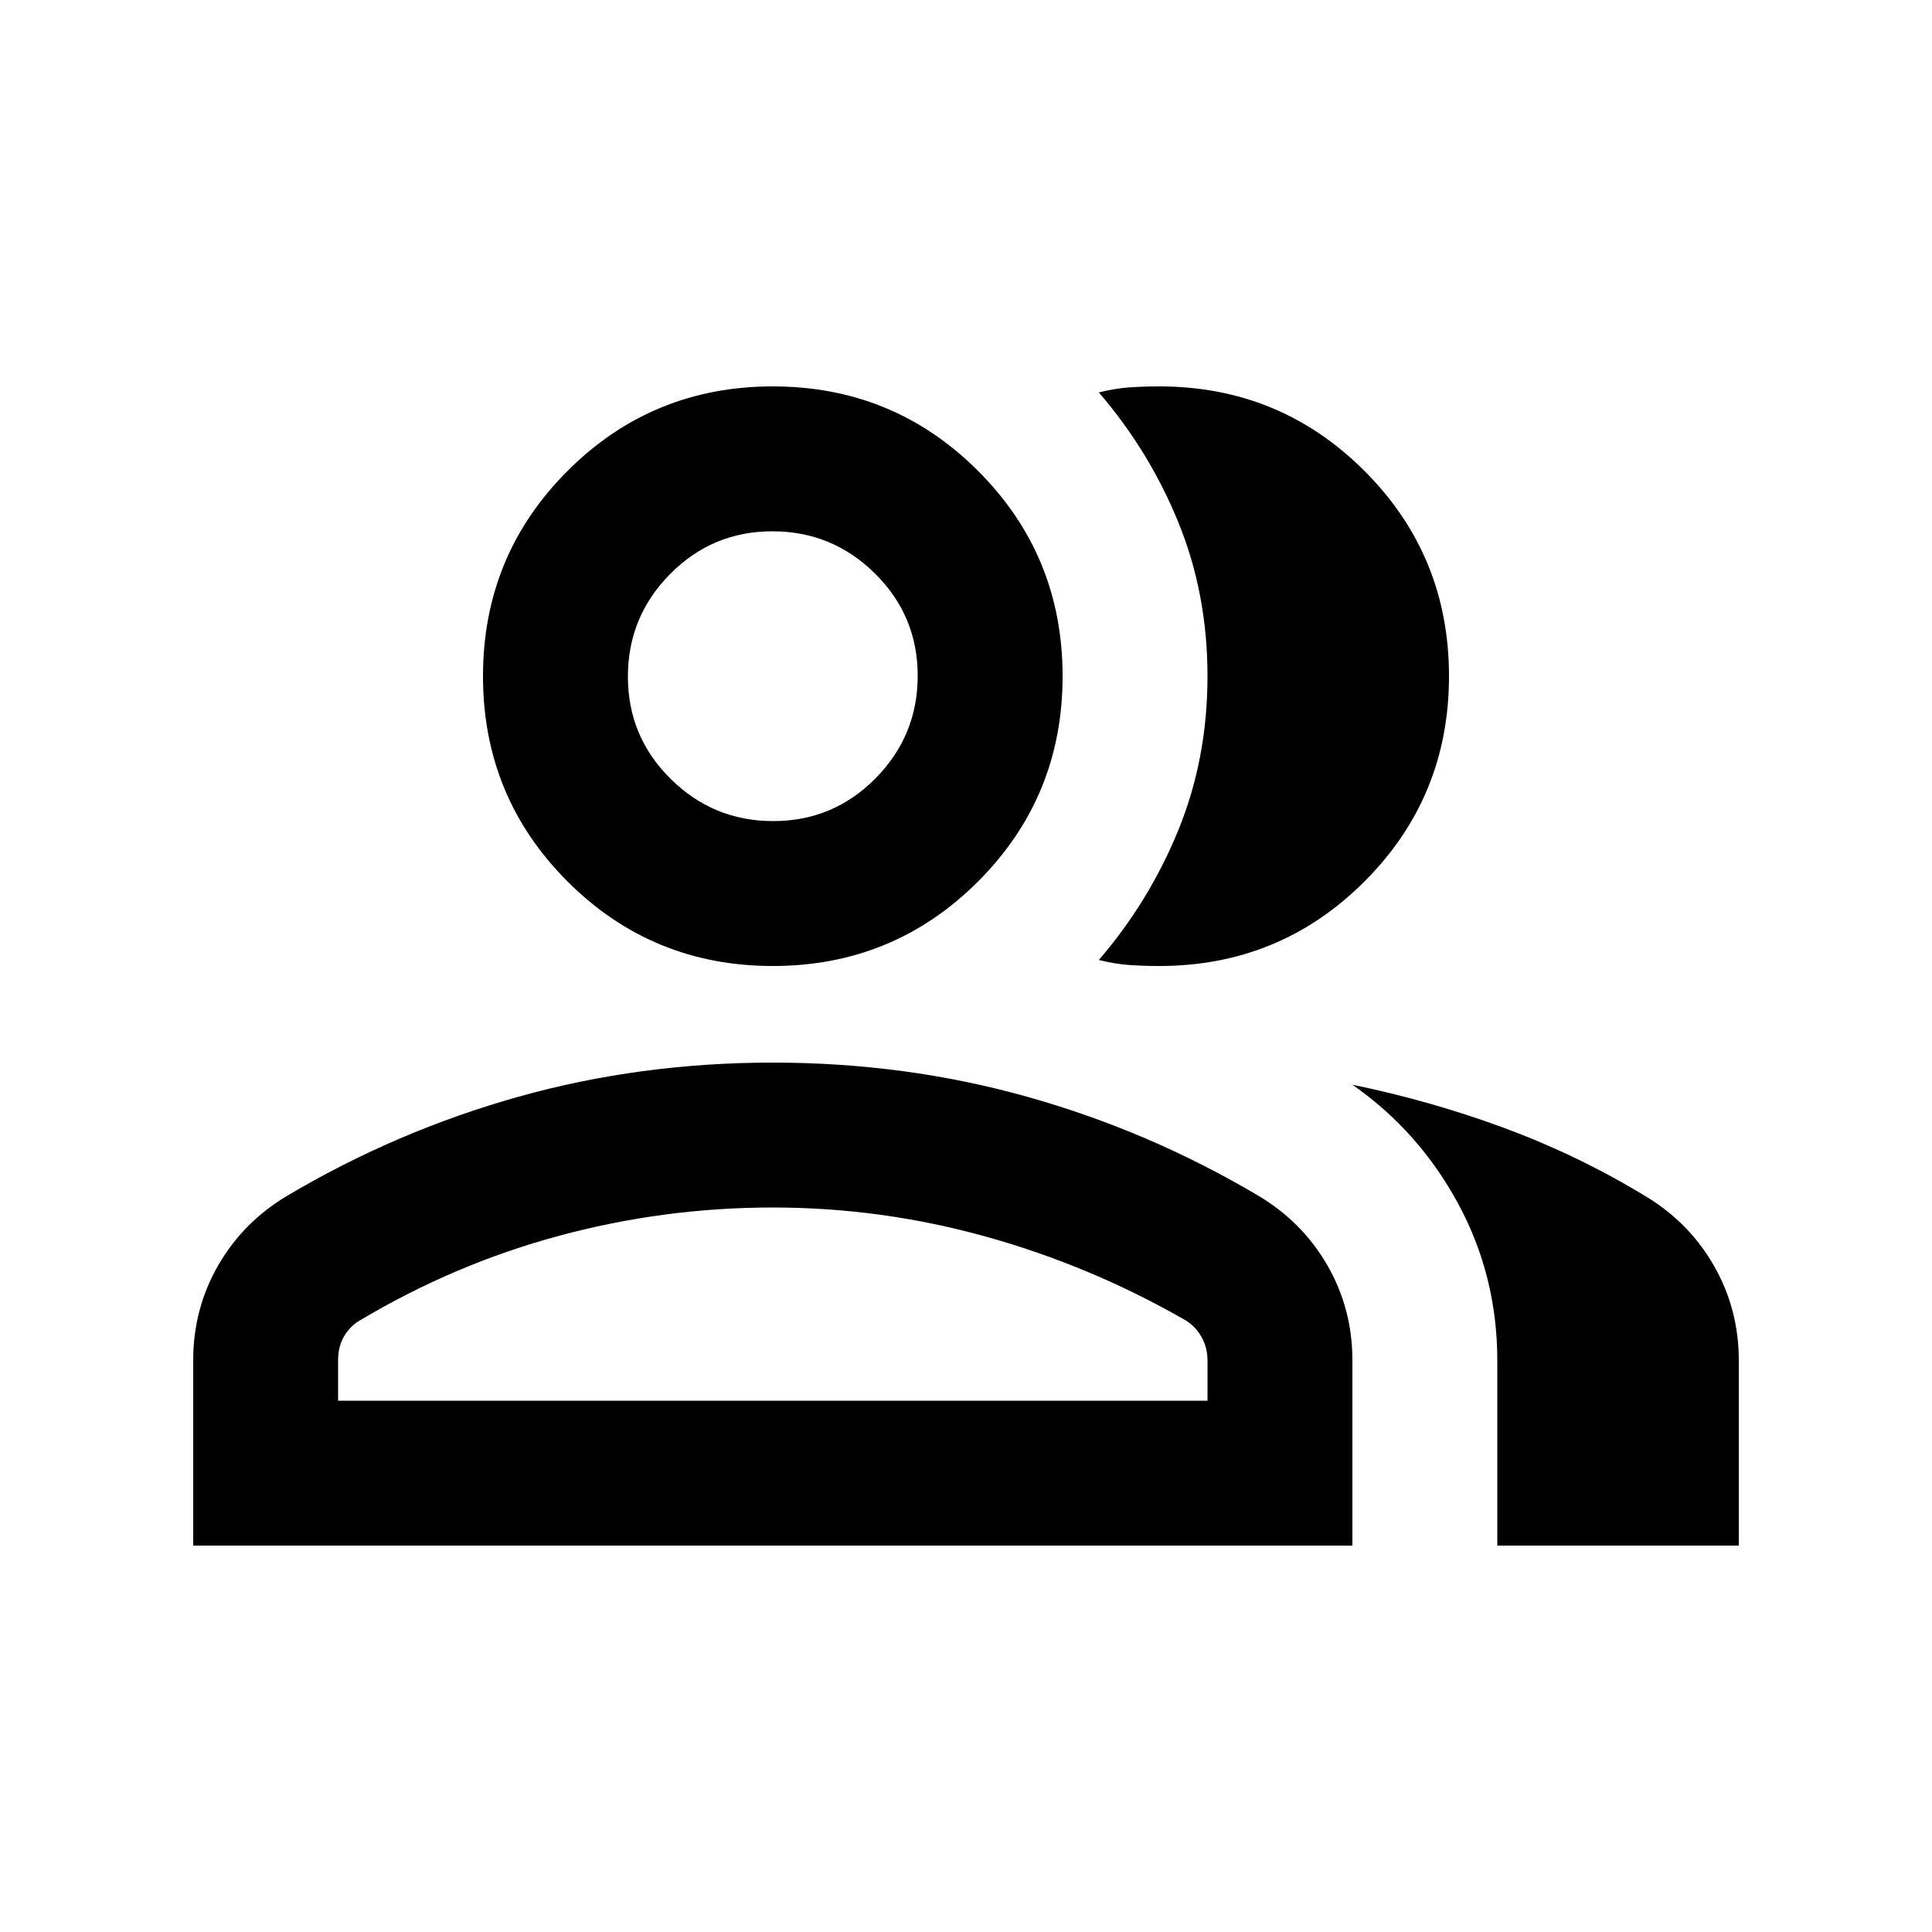
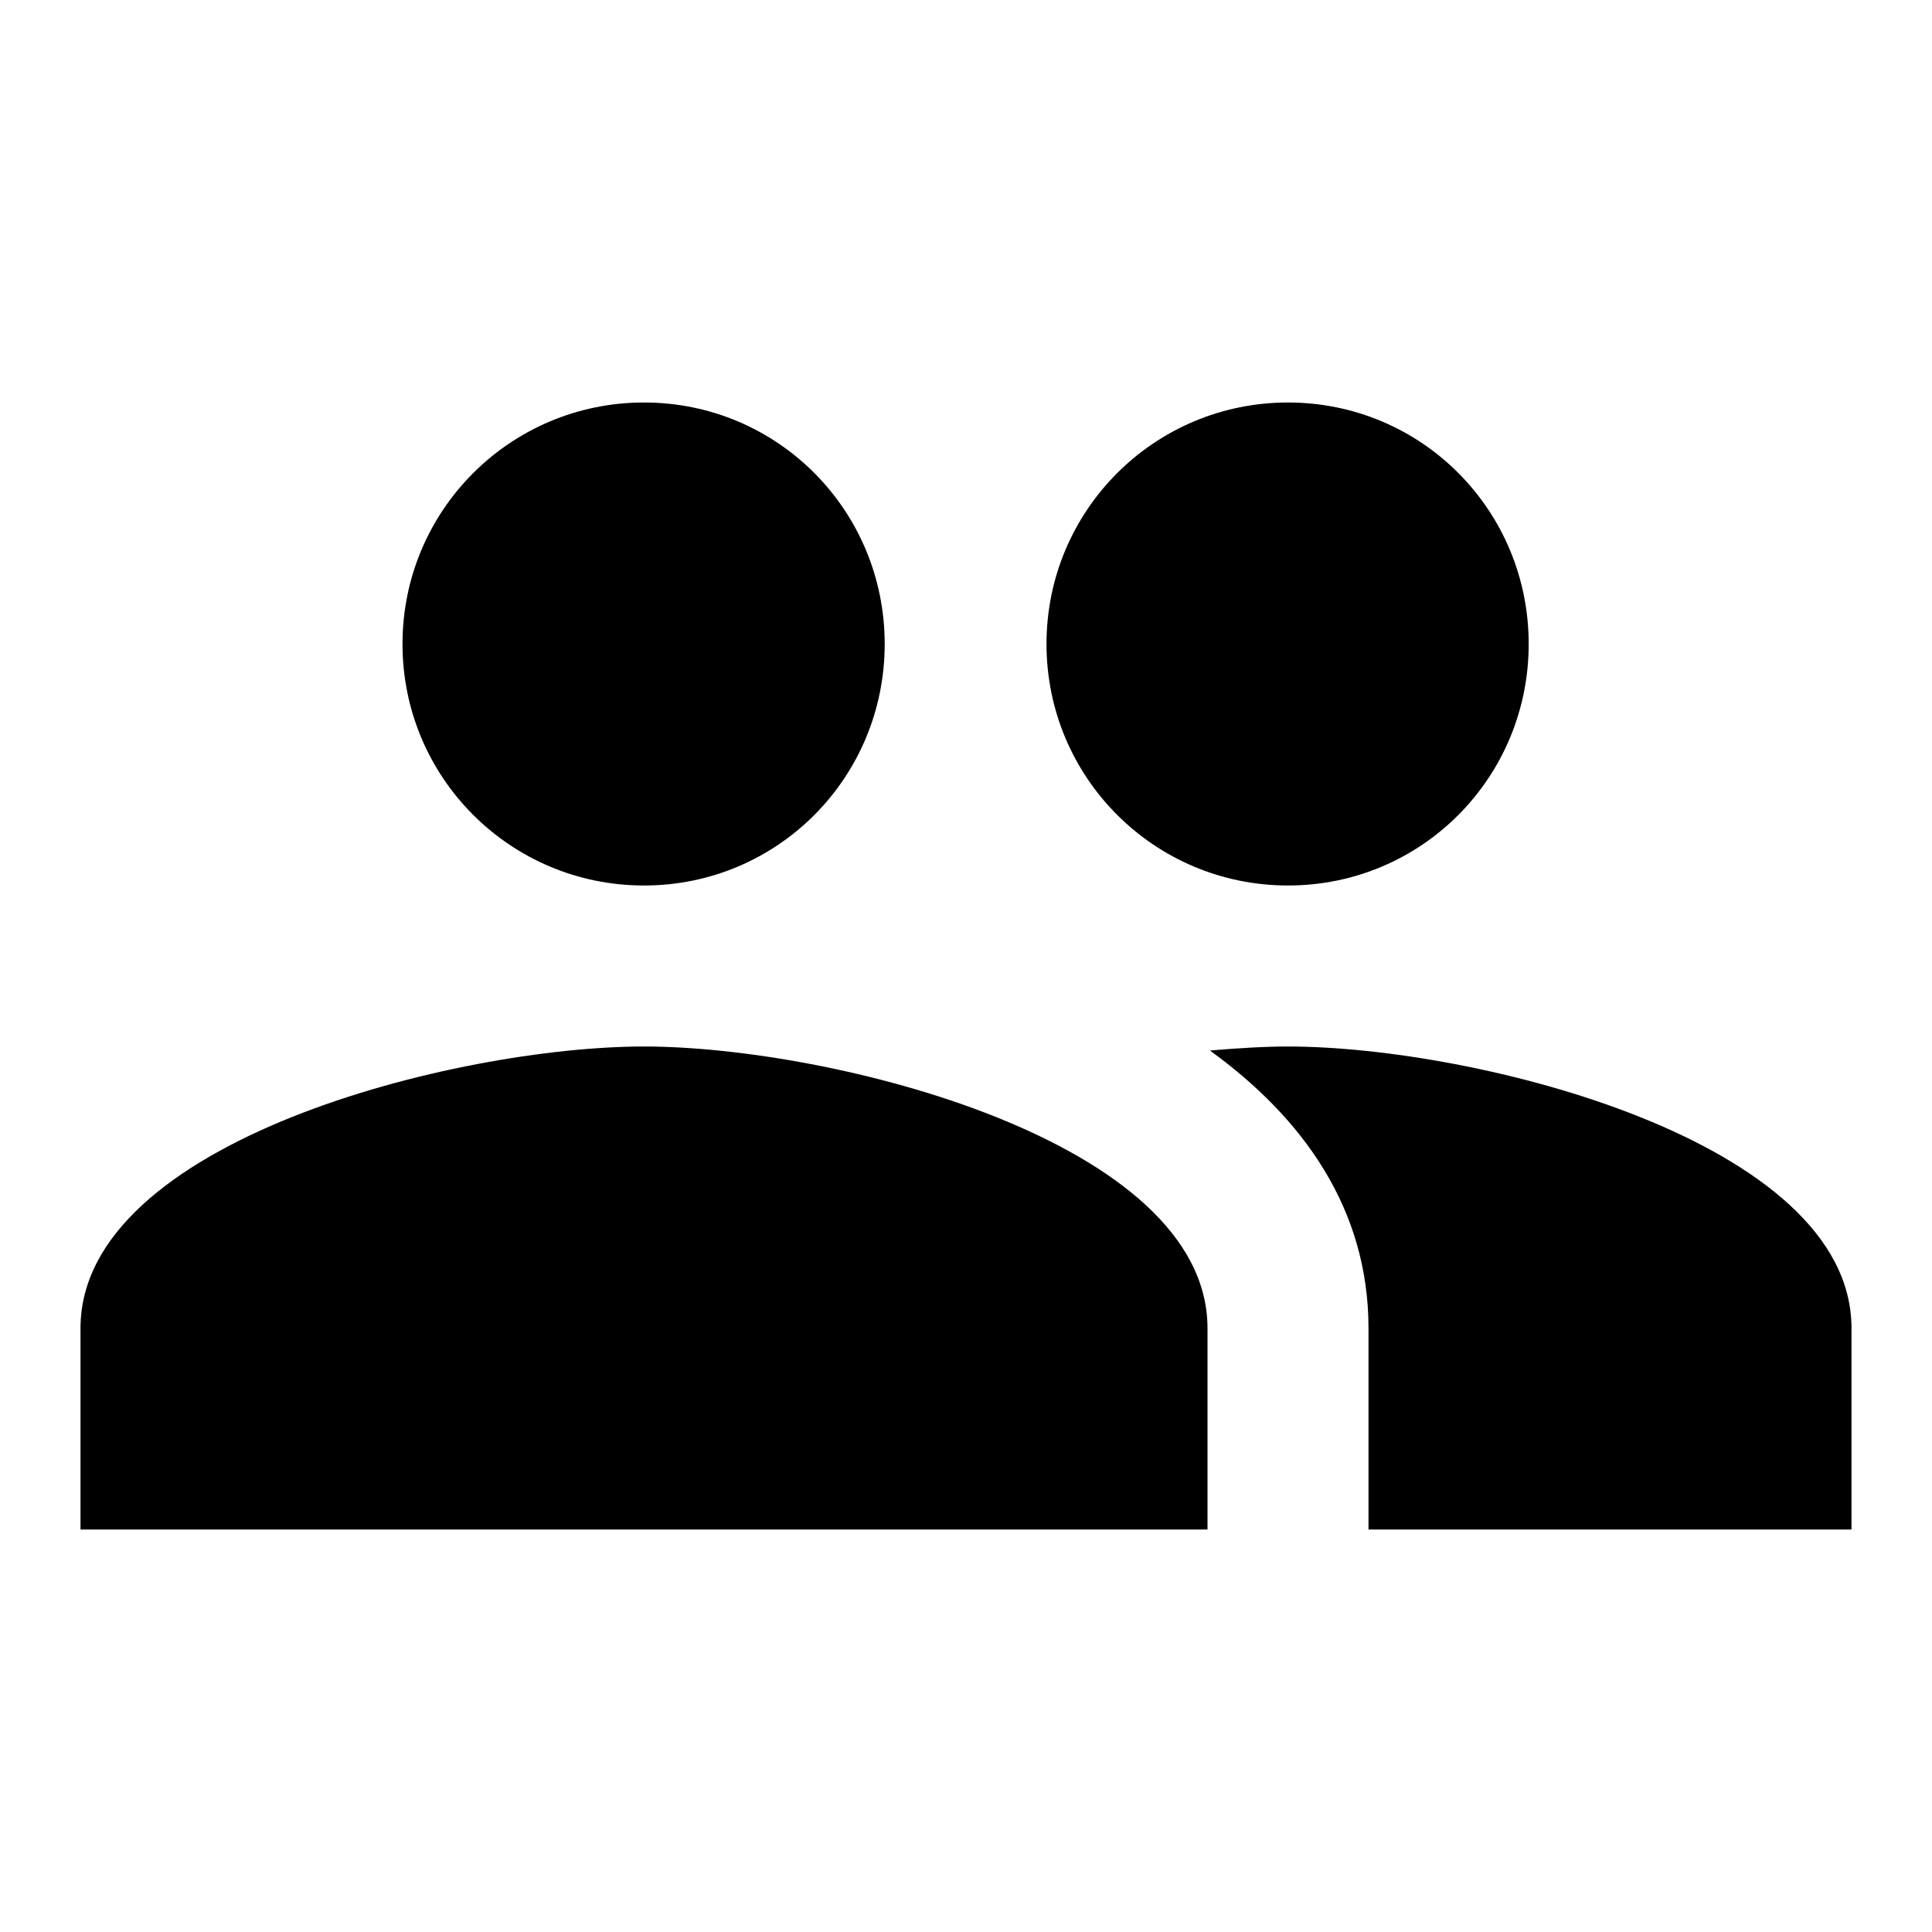
- <svg xmlns="http://www.w3.org/2000/svg" viewBox="0 -960 960 960">
-   <path d="M96-192v-92q0-25.78 12.5-47.39T143-366q54-32 114.5-49T384-432q66 0 126.5 17T625-366q22 13 34.5 34.61T672-284v92H96Zm648 0v-92q0-42-19.5-78T672-421q39 8 75.5 21.5T817-366q22 13 34.5 34.67Q864-309.65 864-284v92H744ZM282-522q-42-42-42-102t42-102q42-42 102-42t102 42q42 42 42 102t-42 102q-42 42-102 42t-102-42Zm396 0q-42 42-102 42-8 0-15-.5t-15-2.5q25-29 39.5-64.5T600-624q0-41-14.5-76.5T546-765q8-2 15-2.5t15-.5q60 0 102 42t42 102q0 60-42 102ZM168-264h432v-20q0-6.47-3.03-11.76-3.02-5.3-7.97-8.24-47-27-99-41.5T384-360q-54 0-106 14t-99 42q-4.95 2.83-7.98 7.91-3.02 5.09-3.02 12V-264Zm267-309.21q21-21.21 21-51T434.79-675q-21.21-21-51-21T333-674.79q-21 21.21-21 51T333.21-573q21.21 21 51 21T435-573.21Z" />
+ <svg xmlns="http://www.w3.org/2000/svg" viewBox="0 0 24 24">
+   <path d="M0 0h24v24H0z" fill="none" />
+   <path d="M16 11c1.66 0 2.99-1.34 2.99-3S17.66 5 16 5c-1.66 0-3 1.34-3 3s1.34 3 3 3zm-8 0c1.66 0 2.99-1.34 2.99-3S9.66 5 8 5C6.34 5 5 6.34 5 8s1.34 3 3 3zm0 2c-2.33 0-7 1.17-7 3.5V19h14v-2.5c0-2.33-4.67-3.5-7-3.5zm8 0c-.29 0-.62.02-.97.05 1.16.84 1.97 1.97 1.97 3.45V19h6v-2.5c0-2.33-4.67-3.5-7-3.5z" />
</svg>
